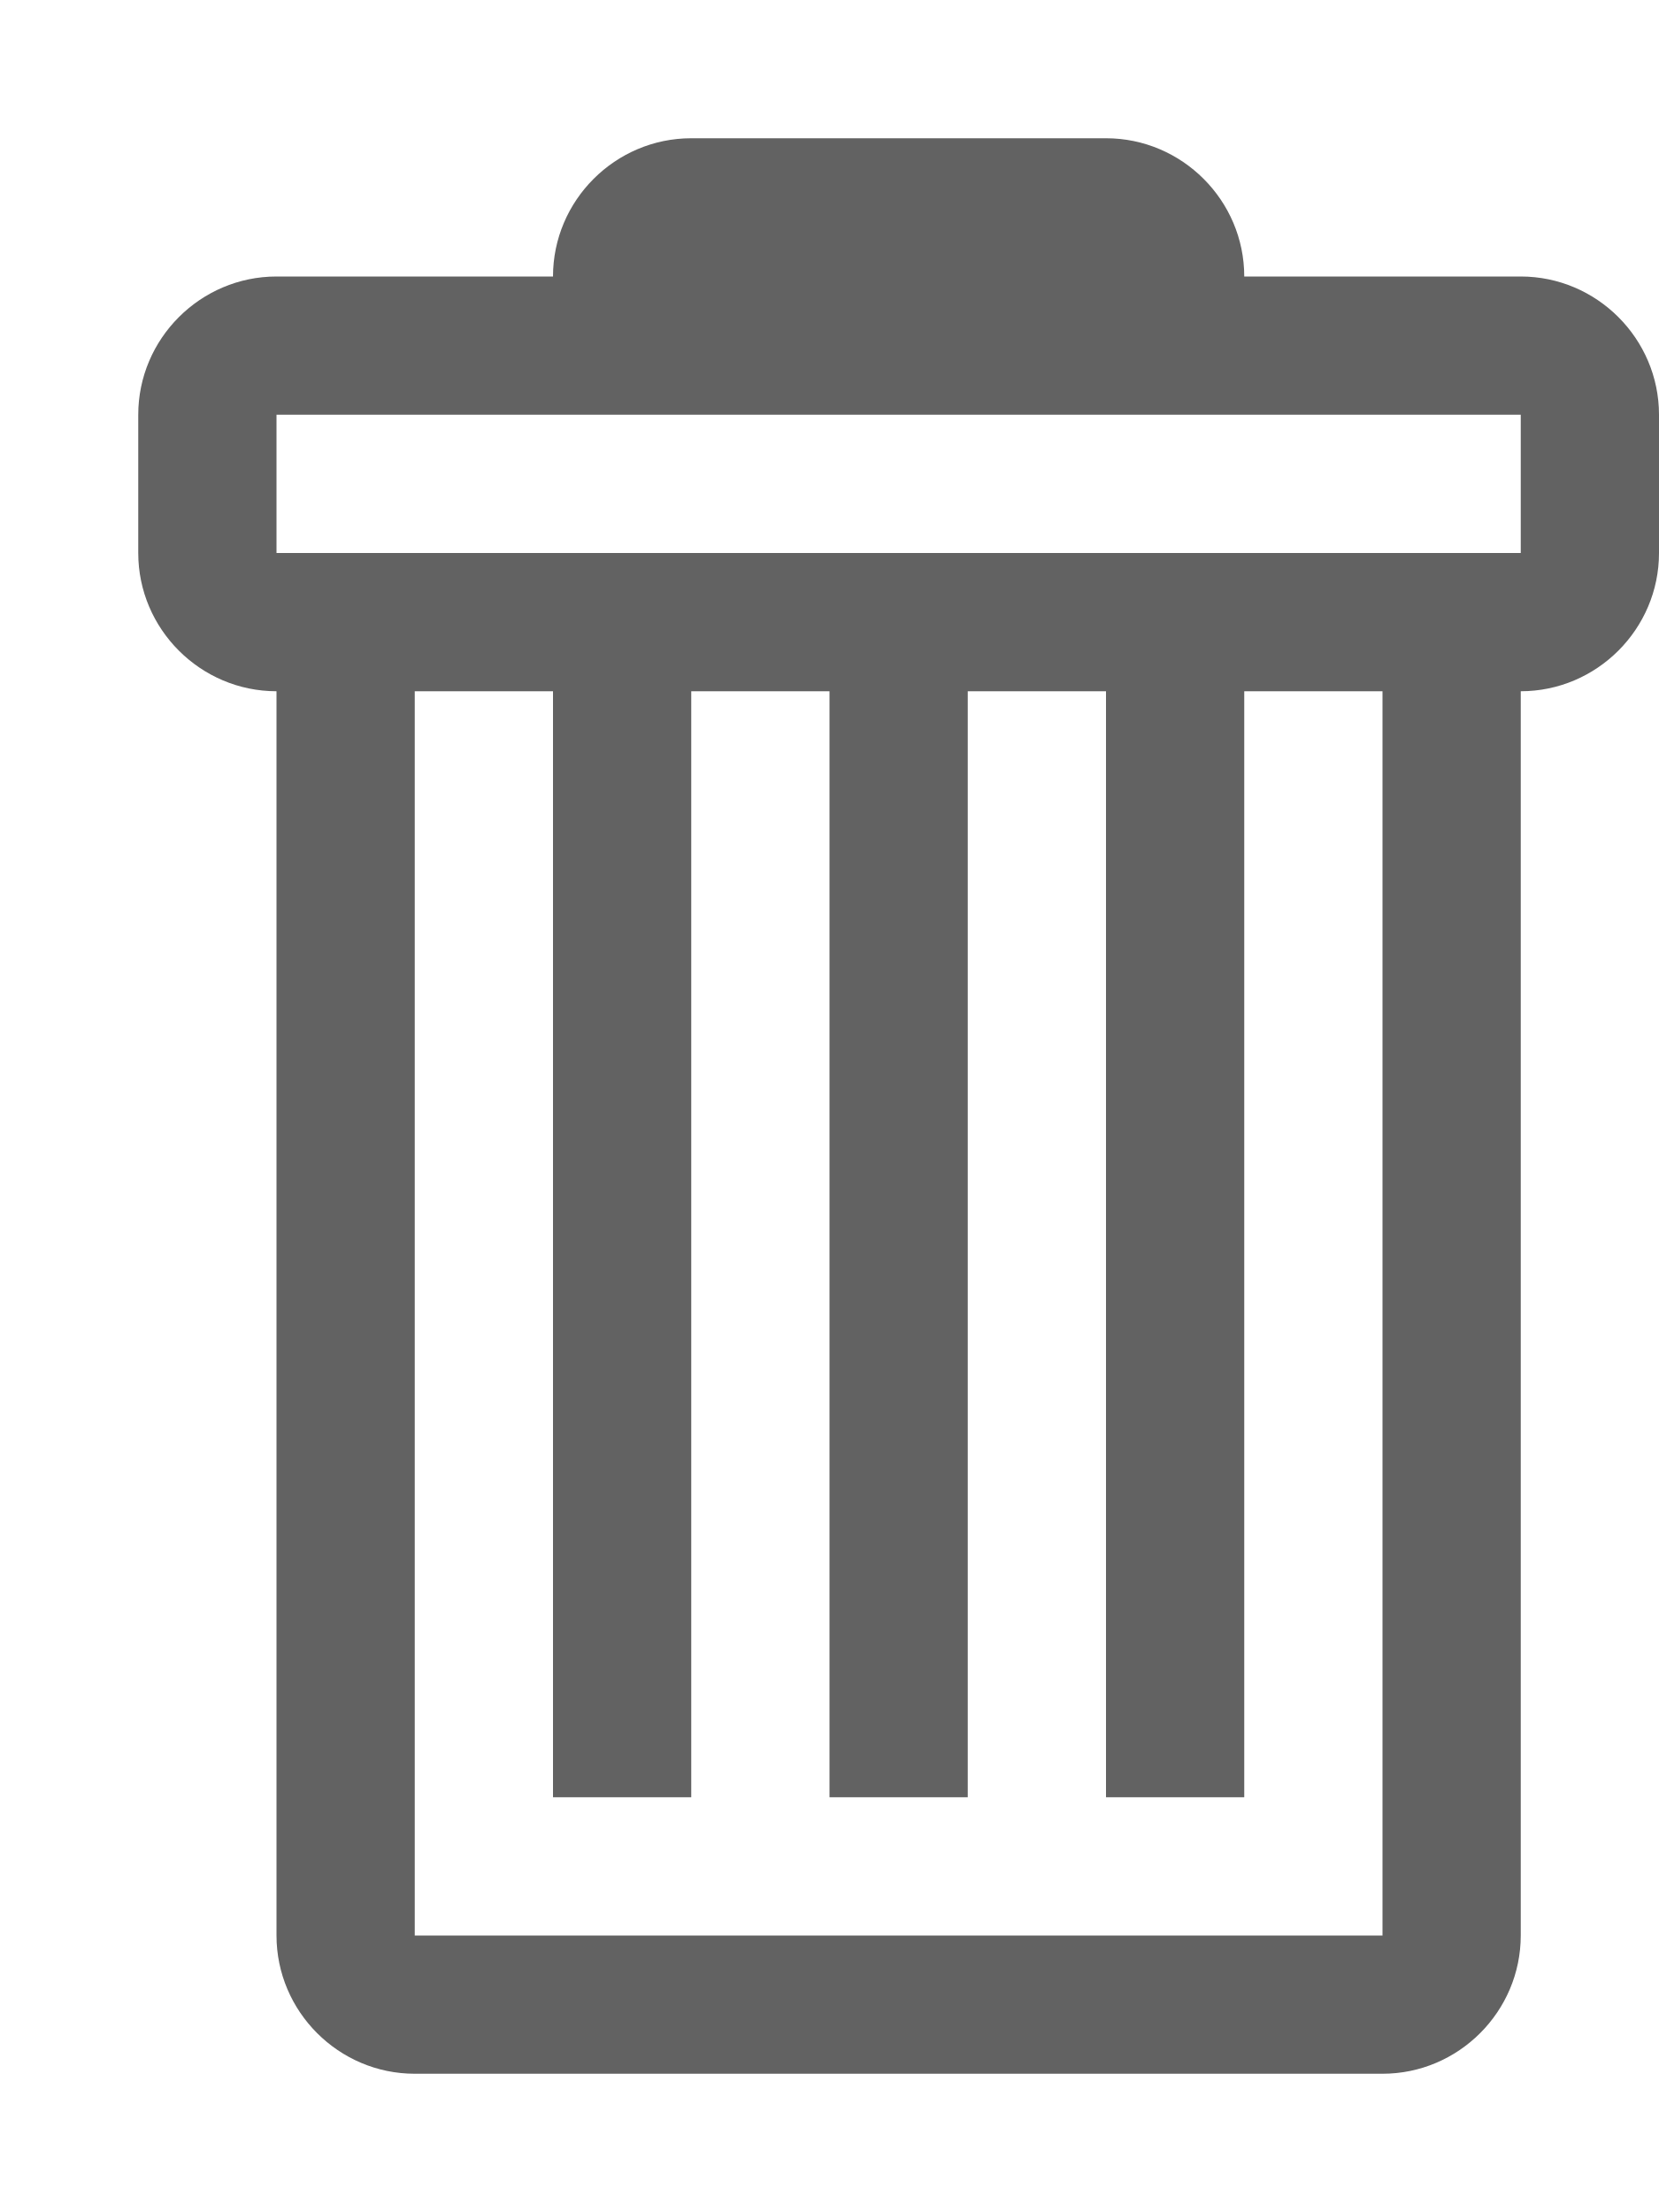
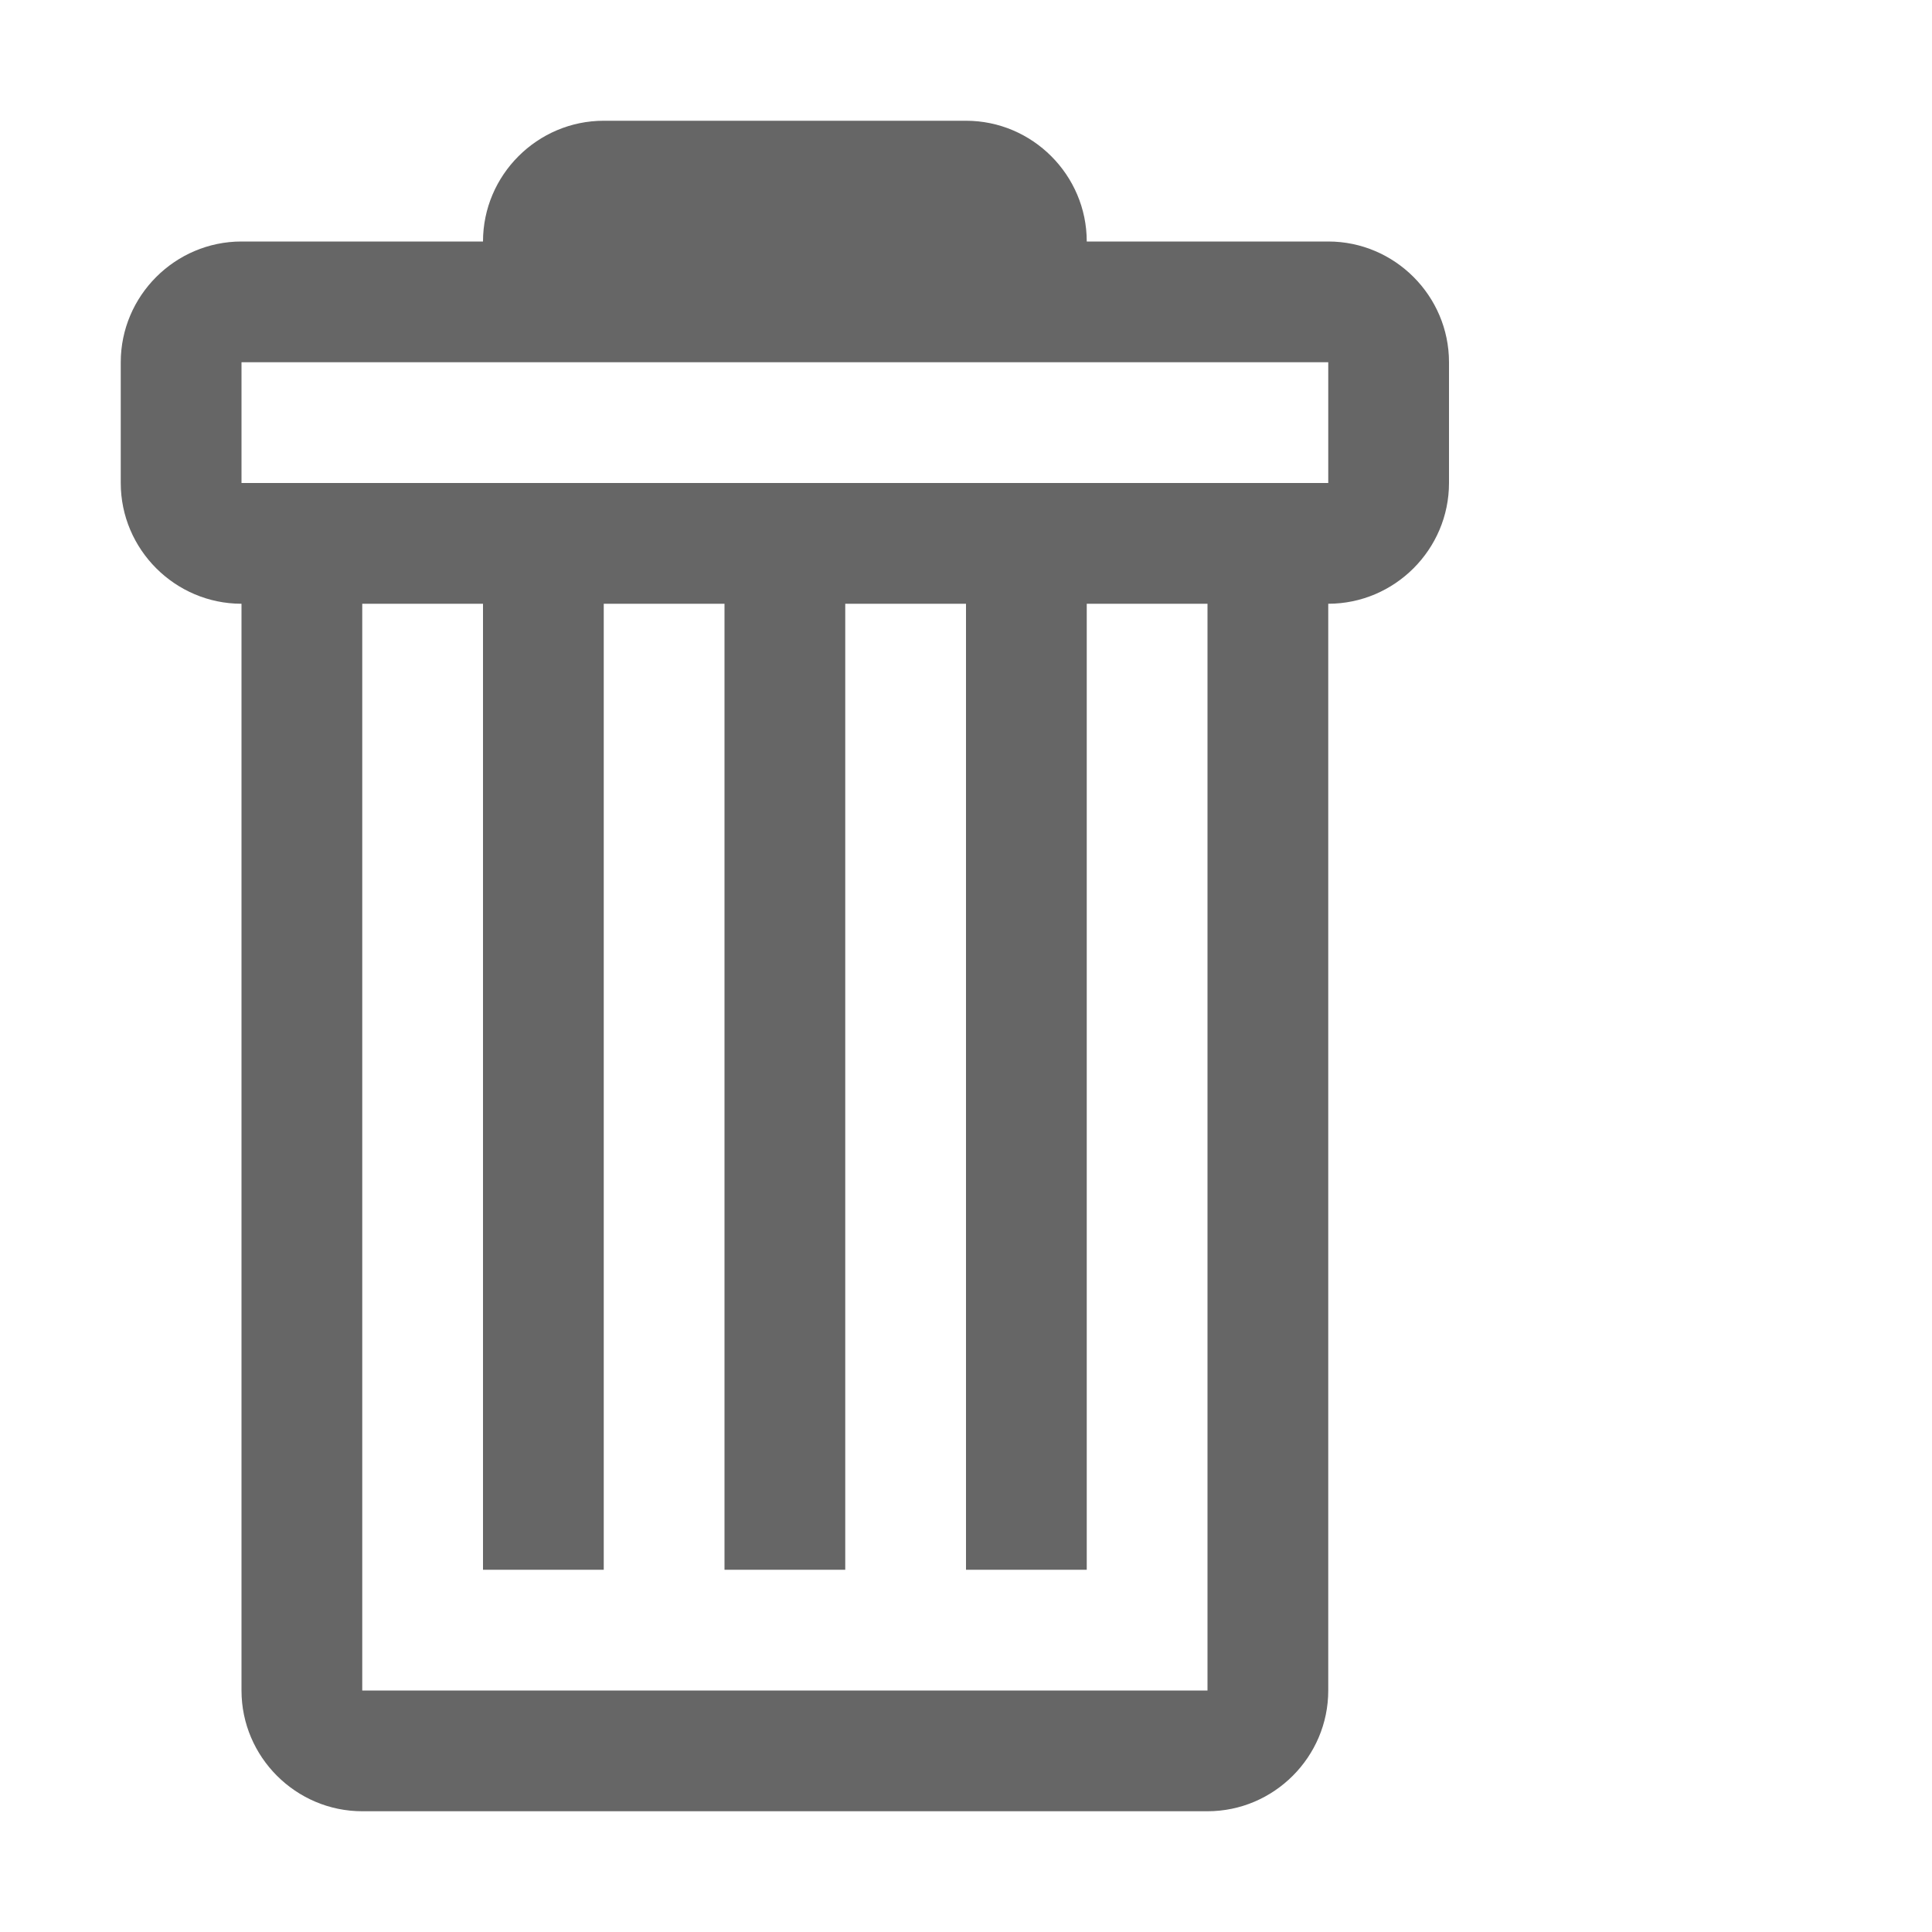
- <svg xmlns="http://www.w3.org/2000/svg" aria-hidden="true" focusable="false" width="0.75em" height="1em" style="-ms-transform: rotate(360deg); -webkit-transform: rotate(360deg); transform: rotate(360deg);" preserveAspectRatio="xMidYMid meet" viewBox="0 0 12 16">
-   <path fill-rule="evenodd" d="M11 2H9c0-.55-.45-1-1-1H5c-.55 0-1 .45-1 1H2c-.55 0-1 .45-1 1v1c0 .55.45 1 1 1v9c0 .55.45 1 1 1h7c.55 0 1-.45 1-1V5c.55 0 1-.45 1-1V3c0-.55-.45-1-1-1zm-1 12H3V5h1v8h1V5h1v8h1V5h1v8h1V5h1v9zm1-10H2V3h9v1z" fill="#626262" />
+ <svg xmlns="http://www.w3.org/2000/svg" version="1.1" width="16" height="16" viewBox="0 0 16 16" class="octicon octicon-trashcan" aria-hidden="true">
+   <path fill-rule="evenodd" fill="#666666" d="M11 2H9c0-.55-.45-1-1-1H5c-.55 0-1 .45-1 1H2c-.55 0-1 .45-1 1v1c0 .55.45 1 1 1v9c0 .55.45 1 1 1h7c.55 0 1-.45 1-1V5c.55 0 1-.45 1-1V3c0-.55-.45-1-1-1zm-1 12H3V5h1v8h1V5h1v8h1V5h1v8h1V5h1v9zm1-10H2V3h9v1z" />
</svg>
